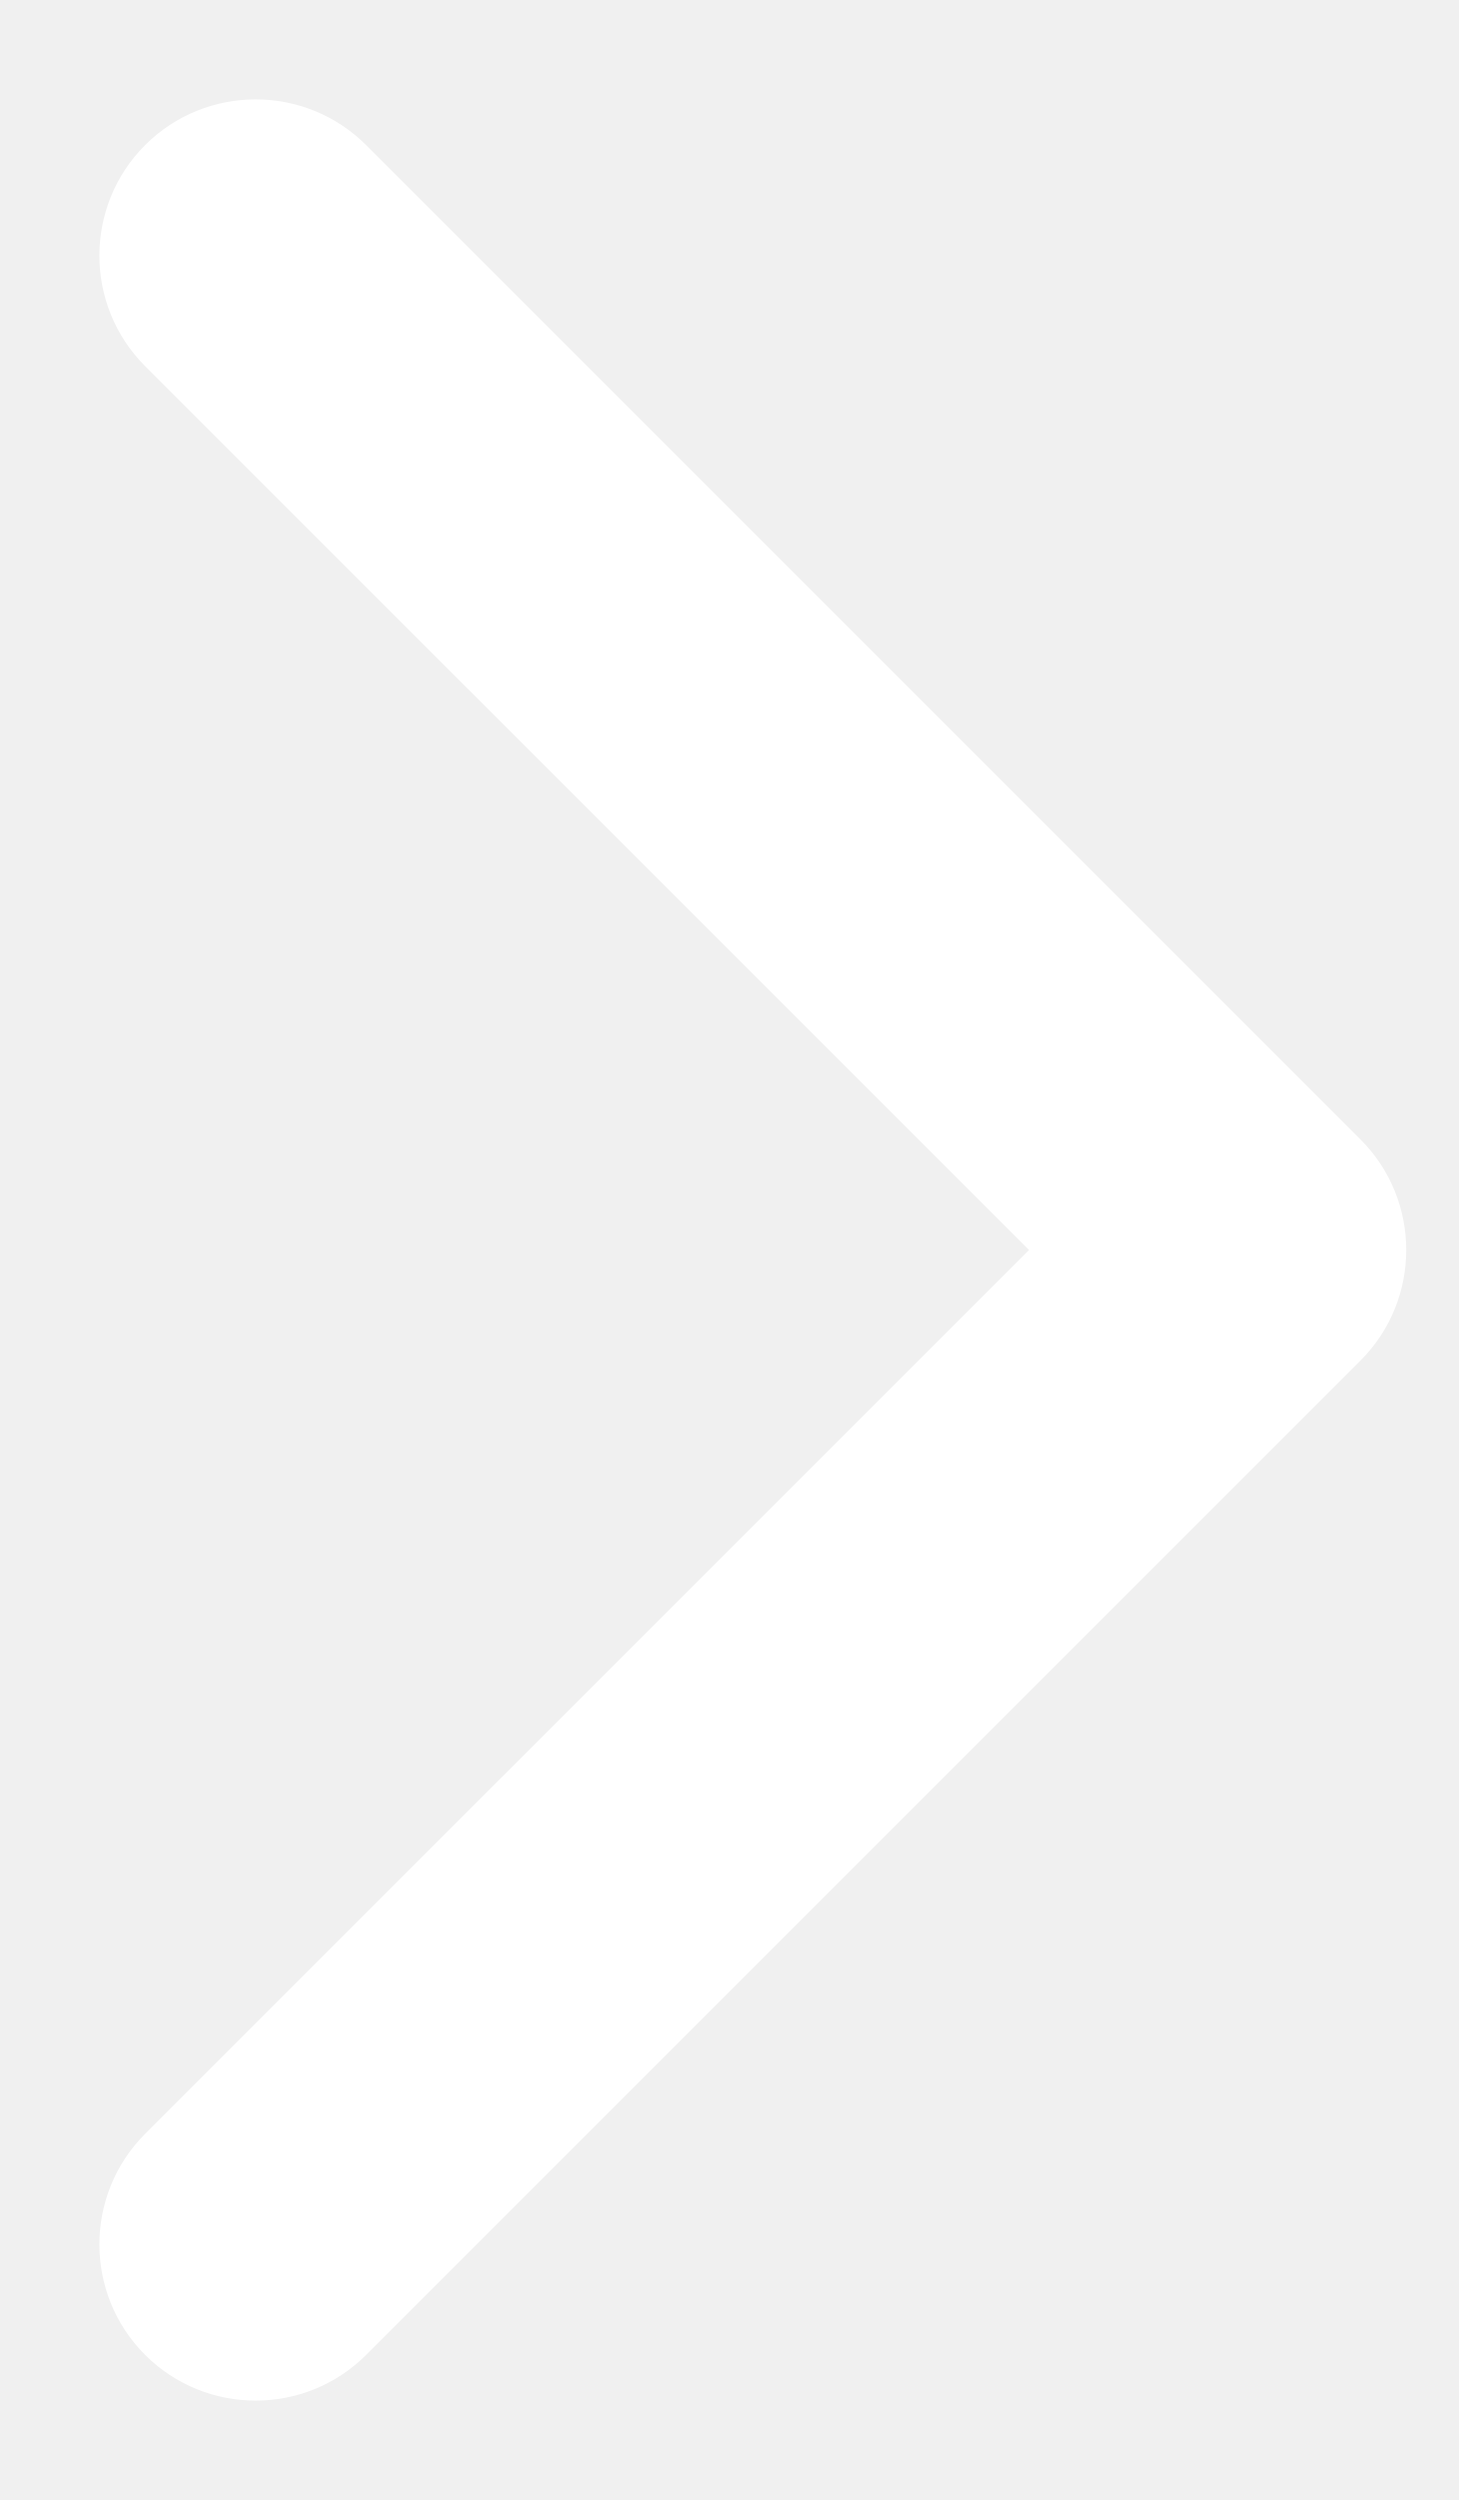
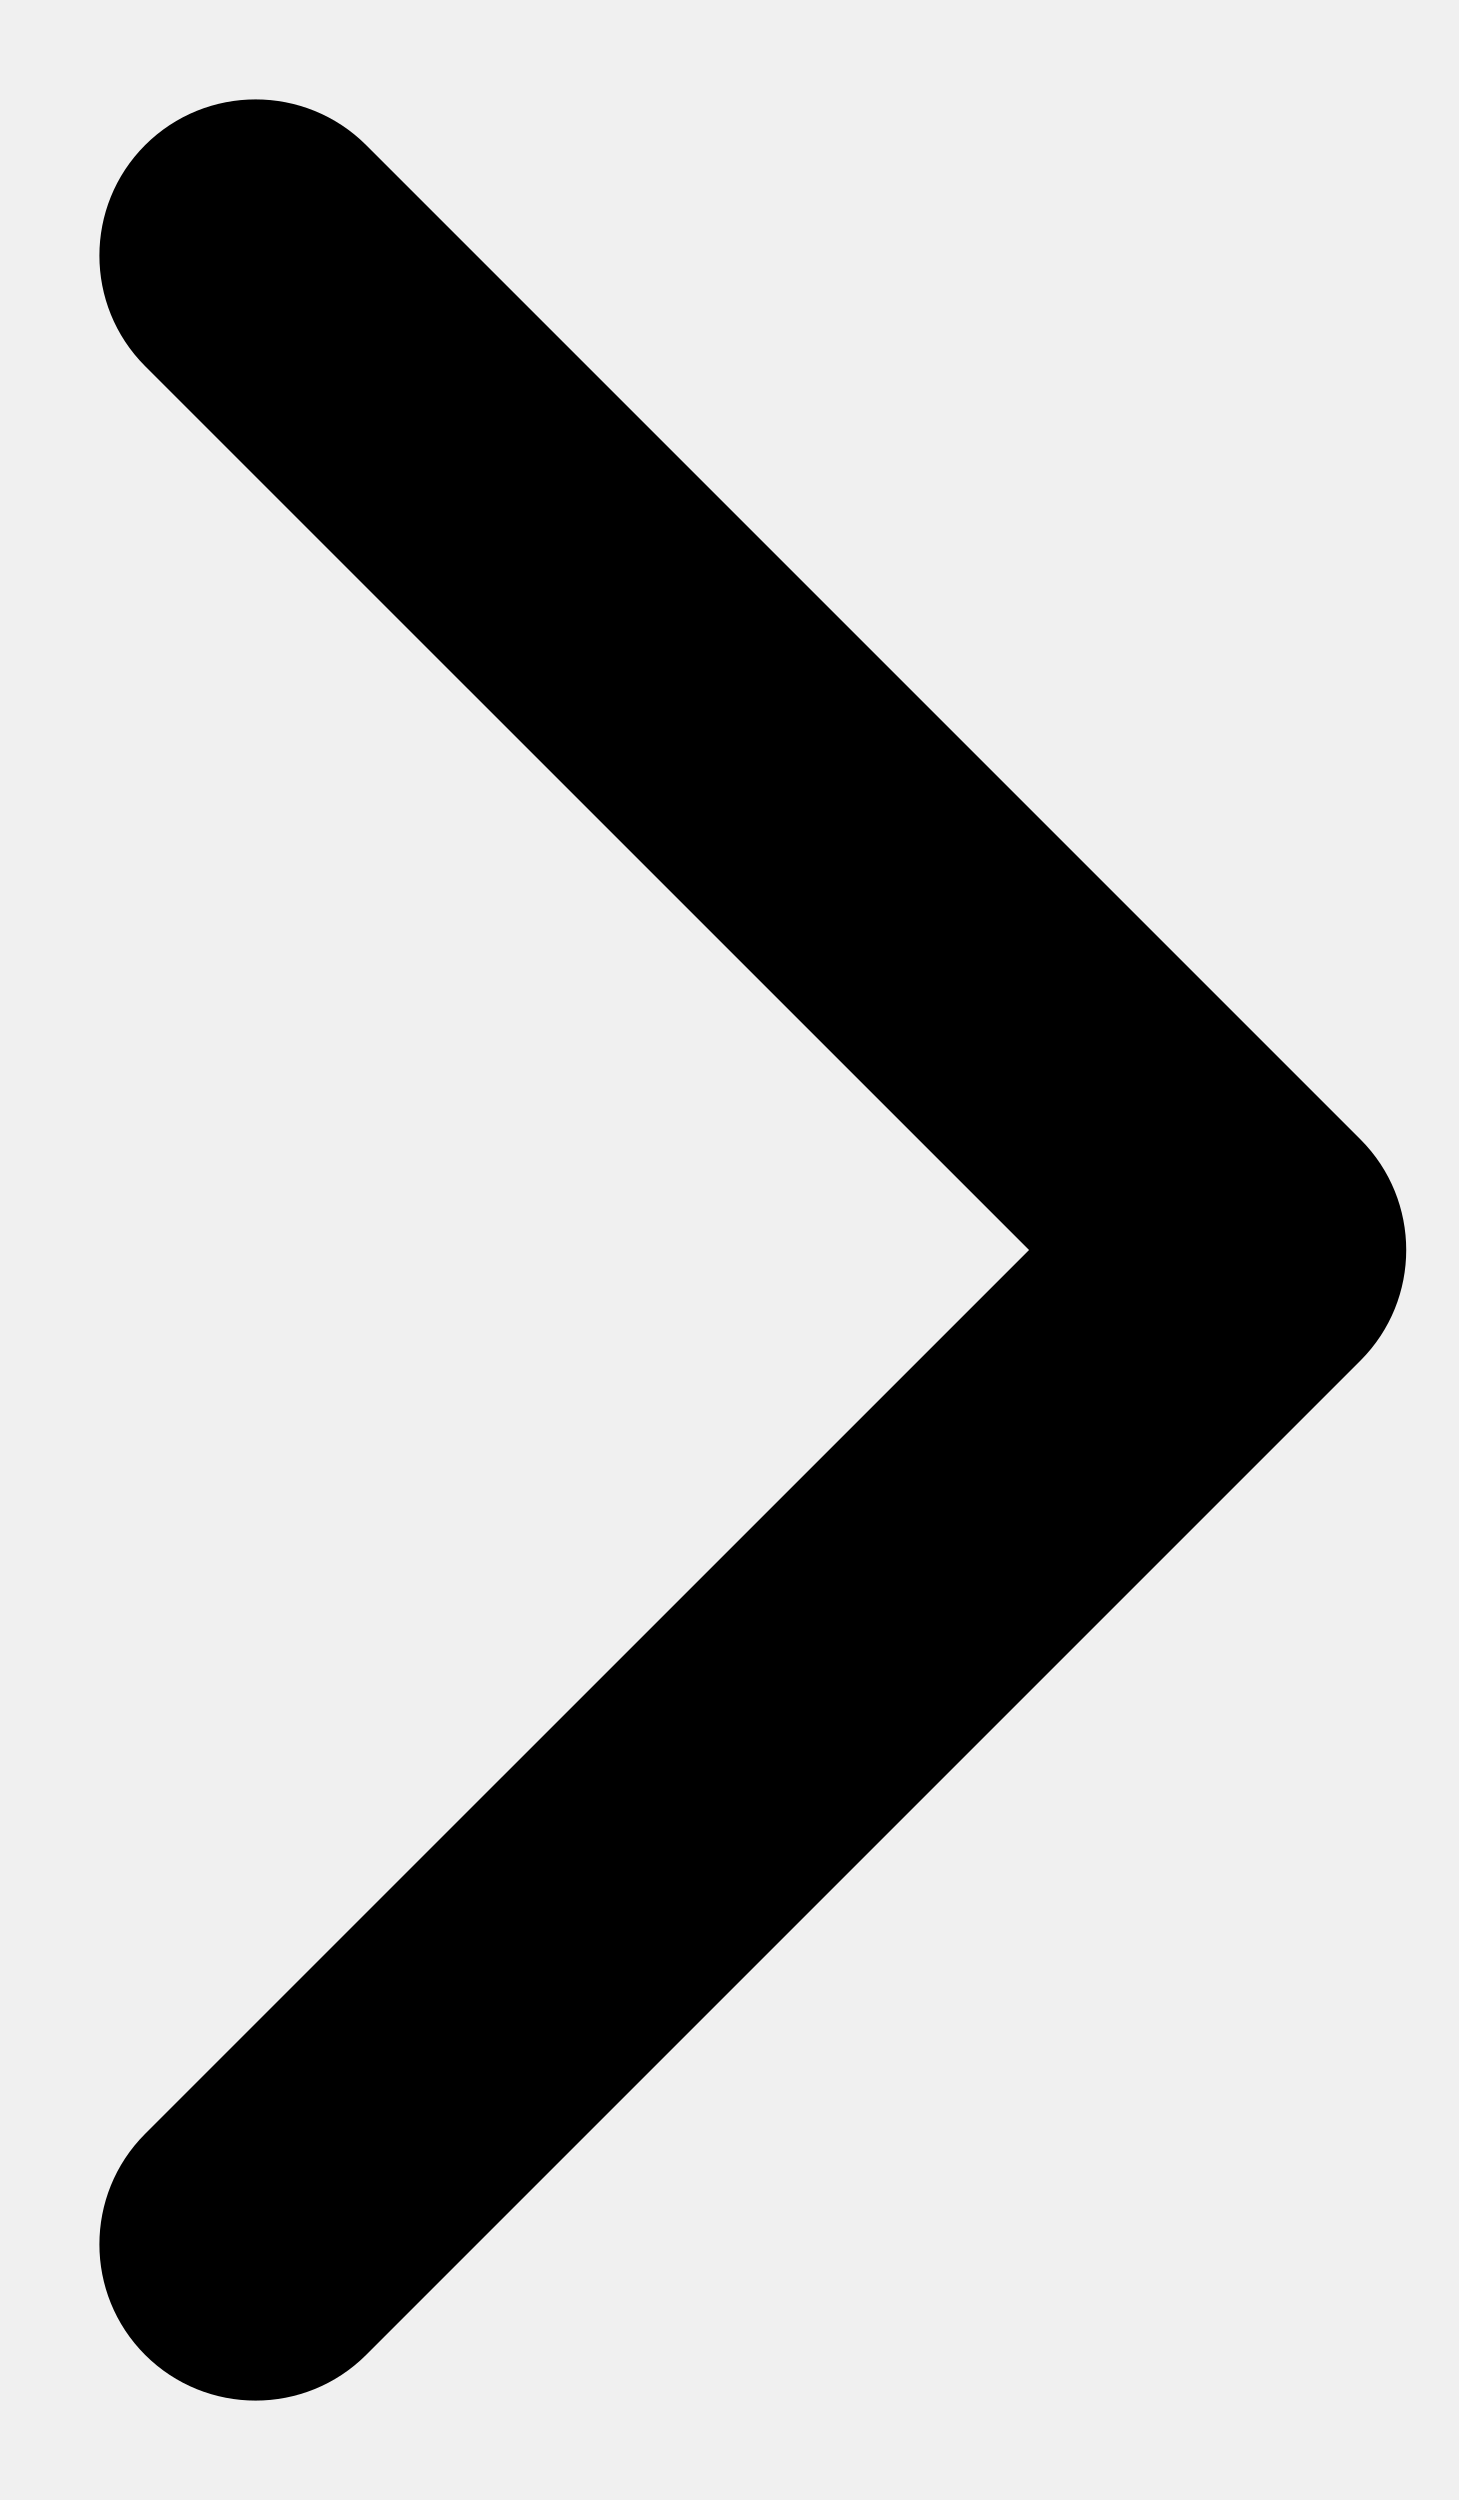
- <svg xmlns="http://www.w3.org/2000/svg" width="14" height="24" viewBox="0 0 14 24" fill="none">
-   <path d="M13.061 10.939C13.646 11.525 13.646 12.475 13.061 13.061L3.515 22.607C2.929 23.192 1.979 23.192 1.393 22.607C0.808 22.021 0.808 21.071 1.393 20.485L9.879 12L1.393 3.515C0.808 2.929 0.808 1.979 1.393 1.393C1.979 0.808 2.929 0.808 3.515 1.393L13.061 10.939ZM11 10.5L12 10.5L12 13.5L11 13.5L11 10.5Z" fill="white" />
+ <svg xmlns="http://www.w3.org/2000/svg" width="14" height="24" viewBox="0 0 14 24">
+   <path d="M13.061 10.939C13.646 11.525 13.646 12.475 13.061 13.061L3.515 22.607C2.929 23.192 1.979 23.192 1.393 22.607C0.808 22.021 0.808 21.071 1.393 20.485L9.879 12L1.393 3.515C0.808 2.929 0.808 1.979 1.393 1.393C1.979 0.808 2.929 0.808 3.515 1.393L13.061 10.939ZM11 10.5L12 10.5L12 13.5L11 13.5L11 10.5Z" />
</svg>
